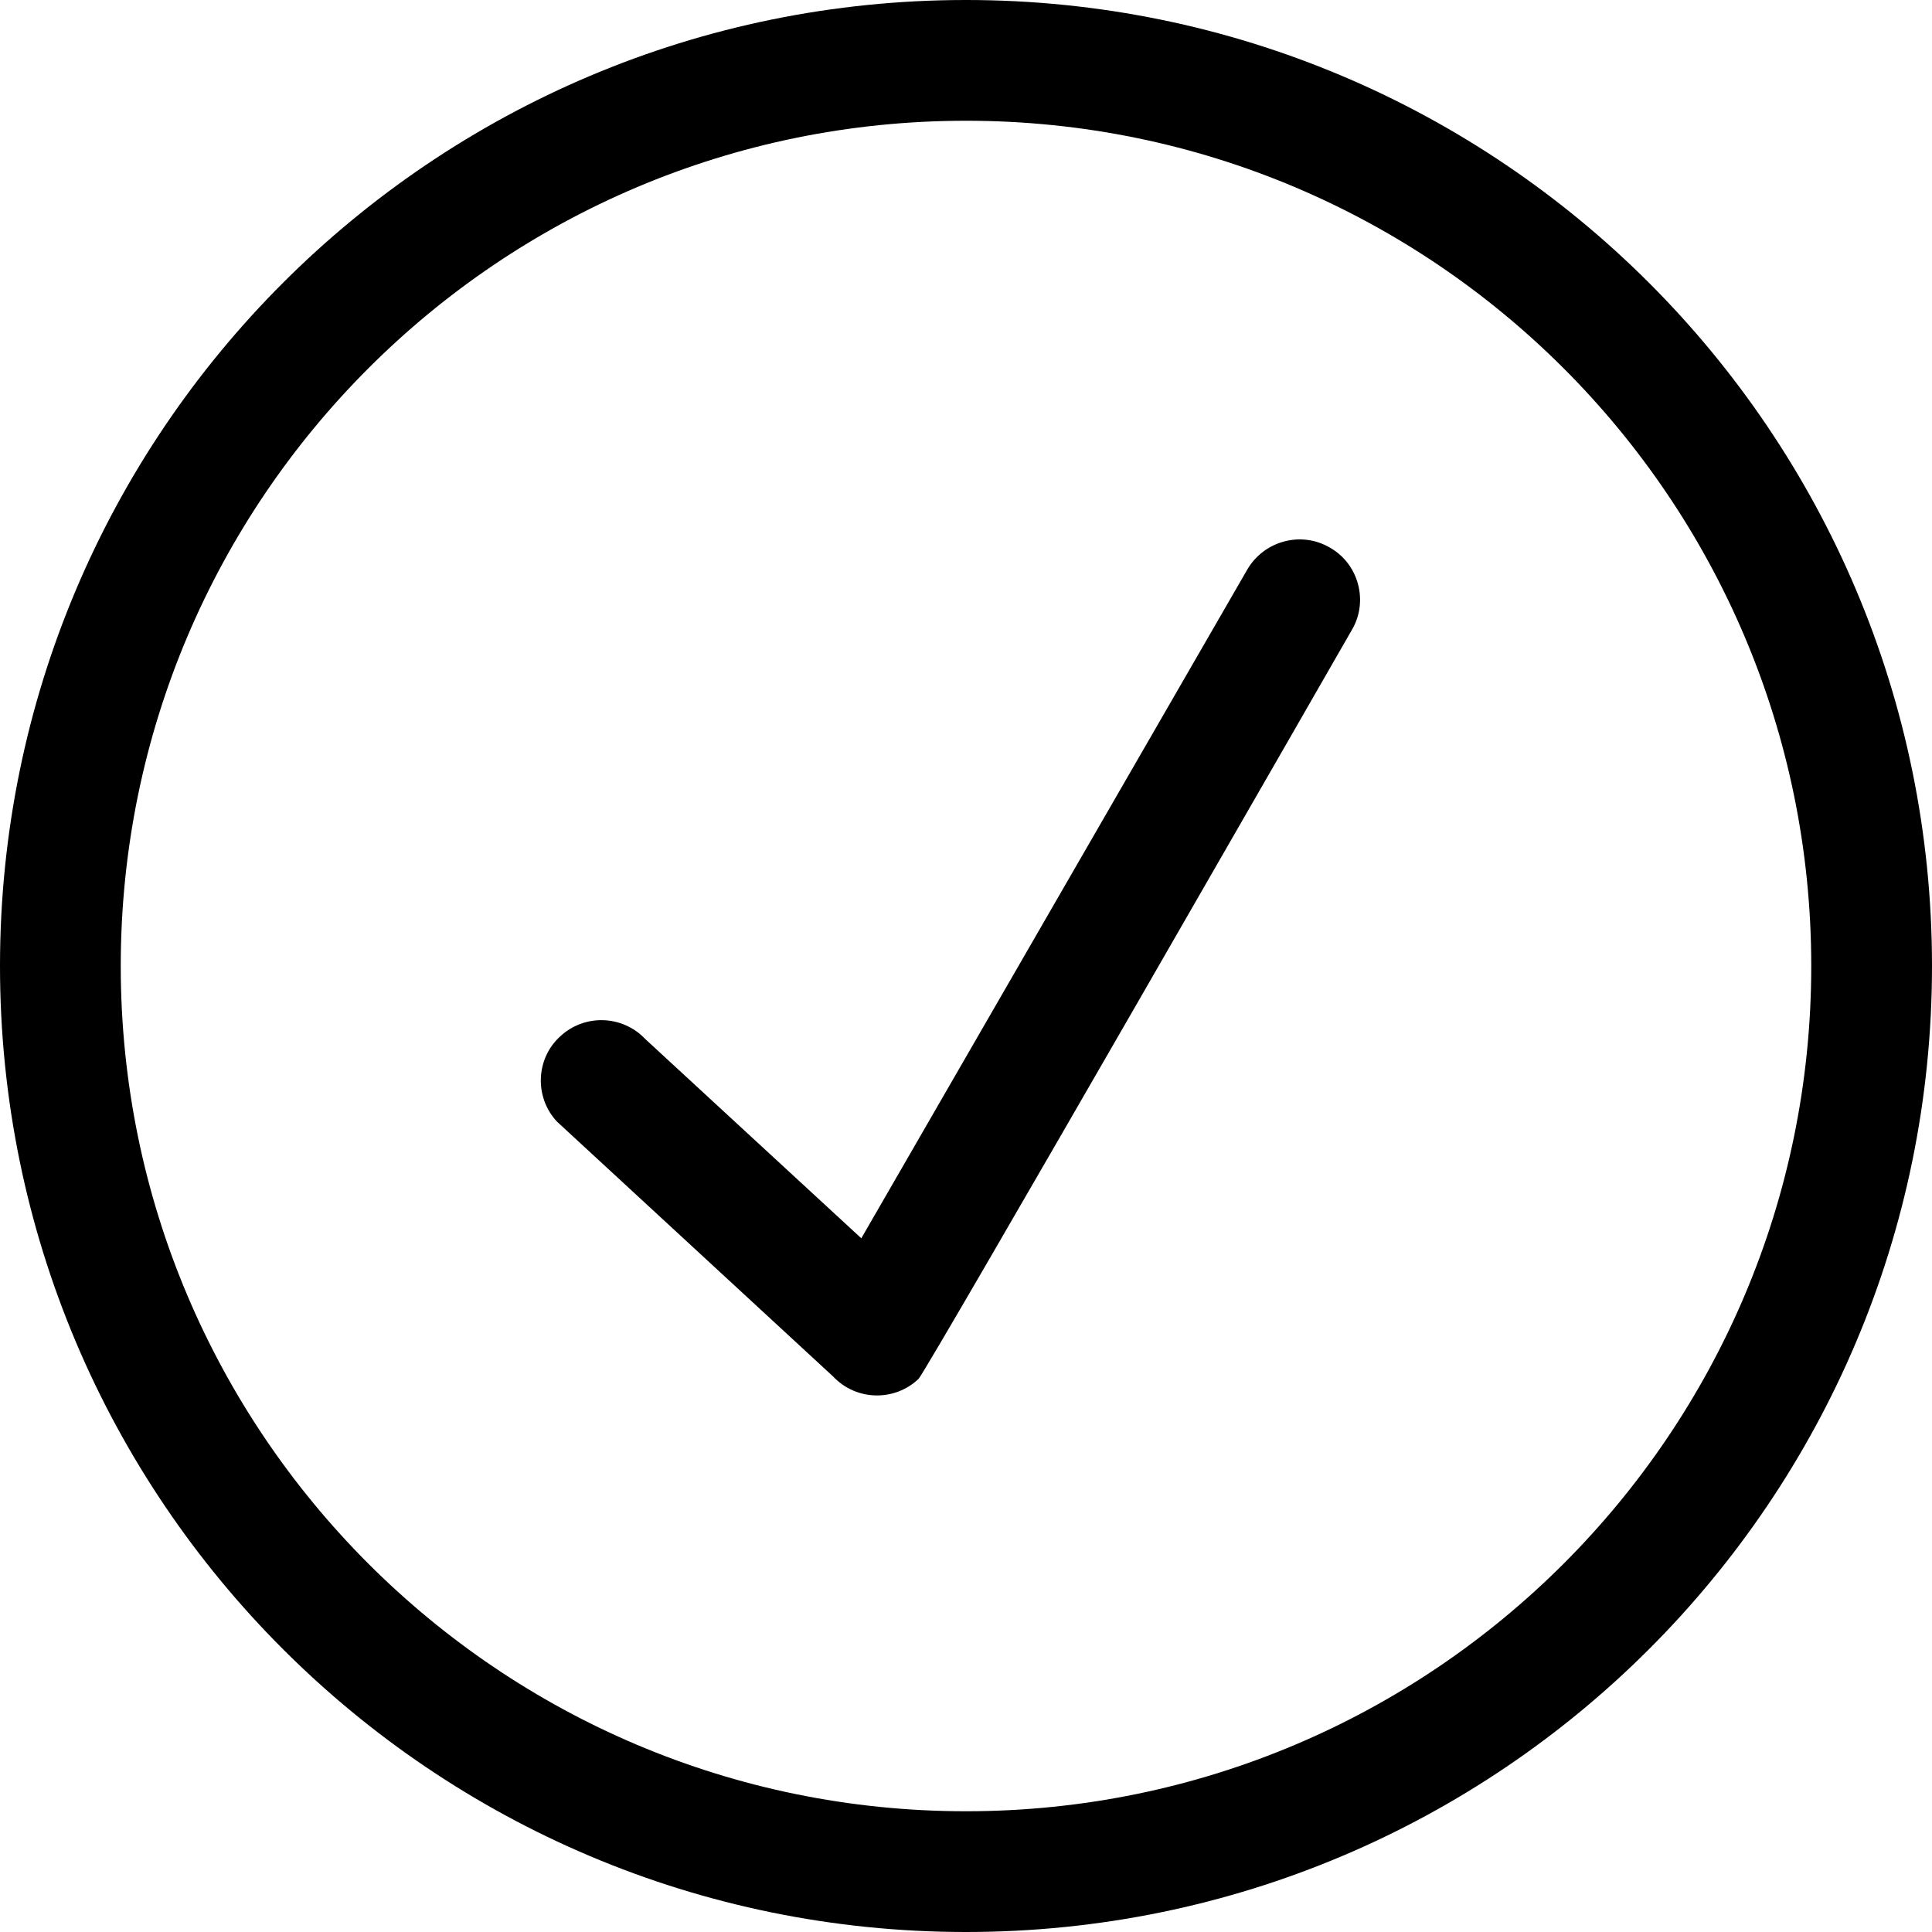
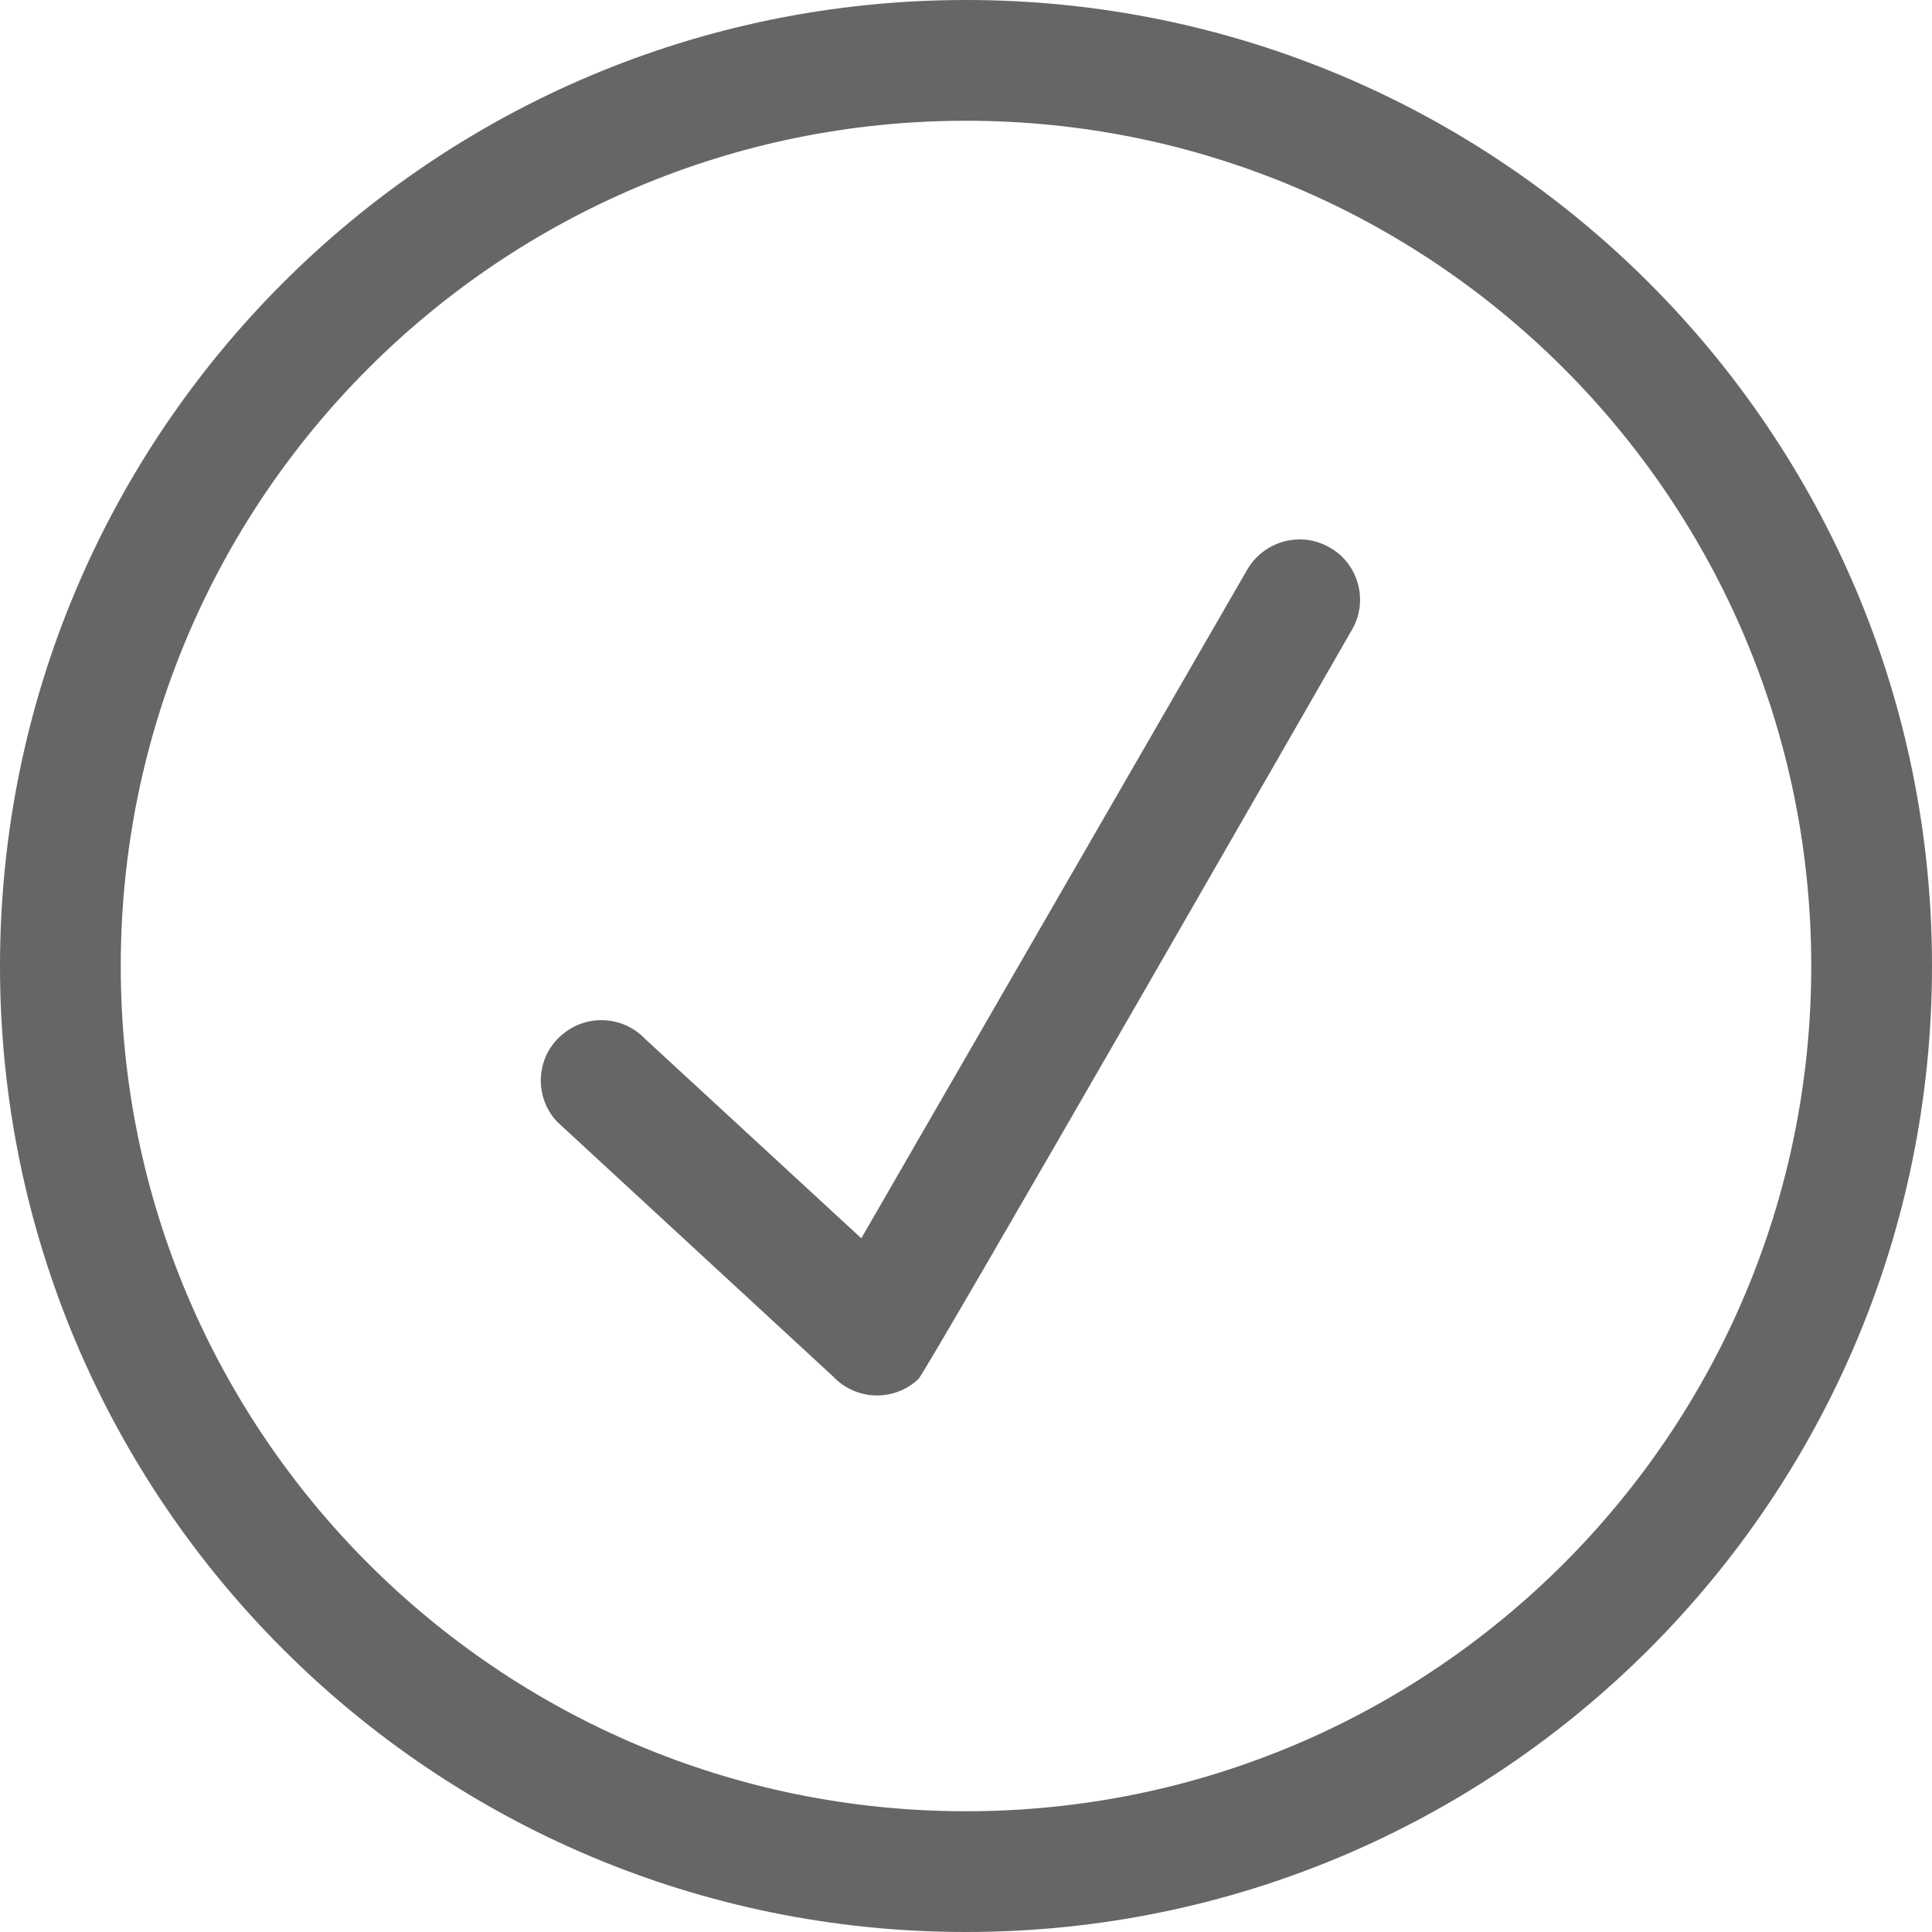
<svg xmlns="http://www.w3.org/2000/svg" viewBox="0 0 32 32" version="1.1" fill="#000000">
  <g id="SVGRepo_bgCarrier" stroke-width="0" />
  <g id="SVGRepo_tracerCarrier" stroke-linecap="round" stroke-linejoin="round" />
  <g id="SVGRepo_iconCarrier">
    <defs> </defs>
    <g id="Page-1" stroke="none" stroke-width="1" fill="none" fill-rule="evenodd">
-       <g id="Icon-Set" transform="translate(-100, -1139)" fill="#000000">
+       <g id="Icon-Set" transform="translate(-100, -1139)" fill="#666">
        <path d="M122.027,1148.07 C121.548,1147.79 120.937,1147.96 120.661,1148.43 L114.266,1159.51 L110.688,1156.21 C110.31,1155.81 109.677,1155.79 109.274,1156.17 C108.871,1156.54 108.85,1157.18 109.228,1157.58 L113.8,1161.8 C114.177,1162.2 114.81,1162.22 115.213,1161.84 C115.335,1161.73 122.393,1149.43 122.393,1149.43 C122.669,1148.96 122.505,1148.34 122.027,1148.07 L122.027,1148.07 Z M116,1169 C108.268,1169 102,1162.73 102,1155 C102,1147.27 108.268,1141 116,1141 C123.732,1141 130,1147.27 130,1155 C130,1162.73 123.732,1169 116,1169 L116,1169 Z M116,1139 C107.164,1139 100,1146.16 100,1155 C100,1163.84 107.164,1171 116,1171 C124.836,1171 132,1163.84 132,1155 C132,1146.16 124.836,1139 116,1139 L116,1139 Z" id="checkmark-circle"> </path>
      </g>
    </g>
  </g>
</svg>
